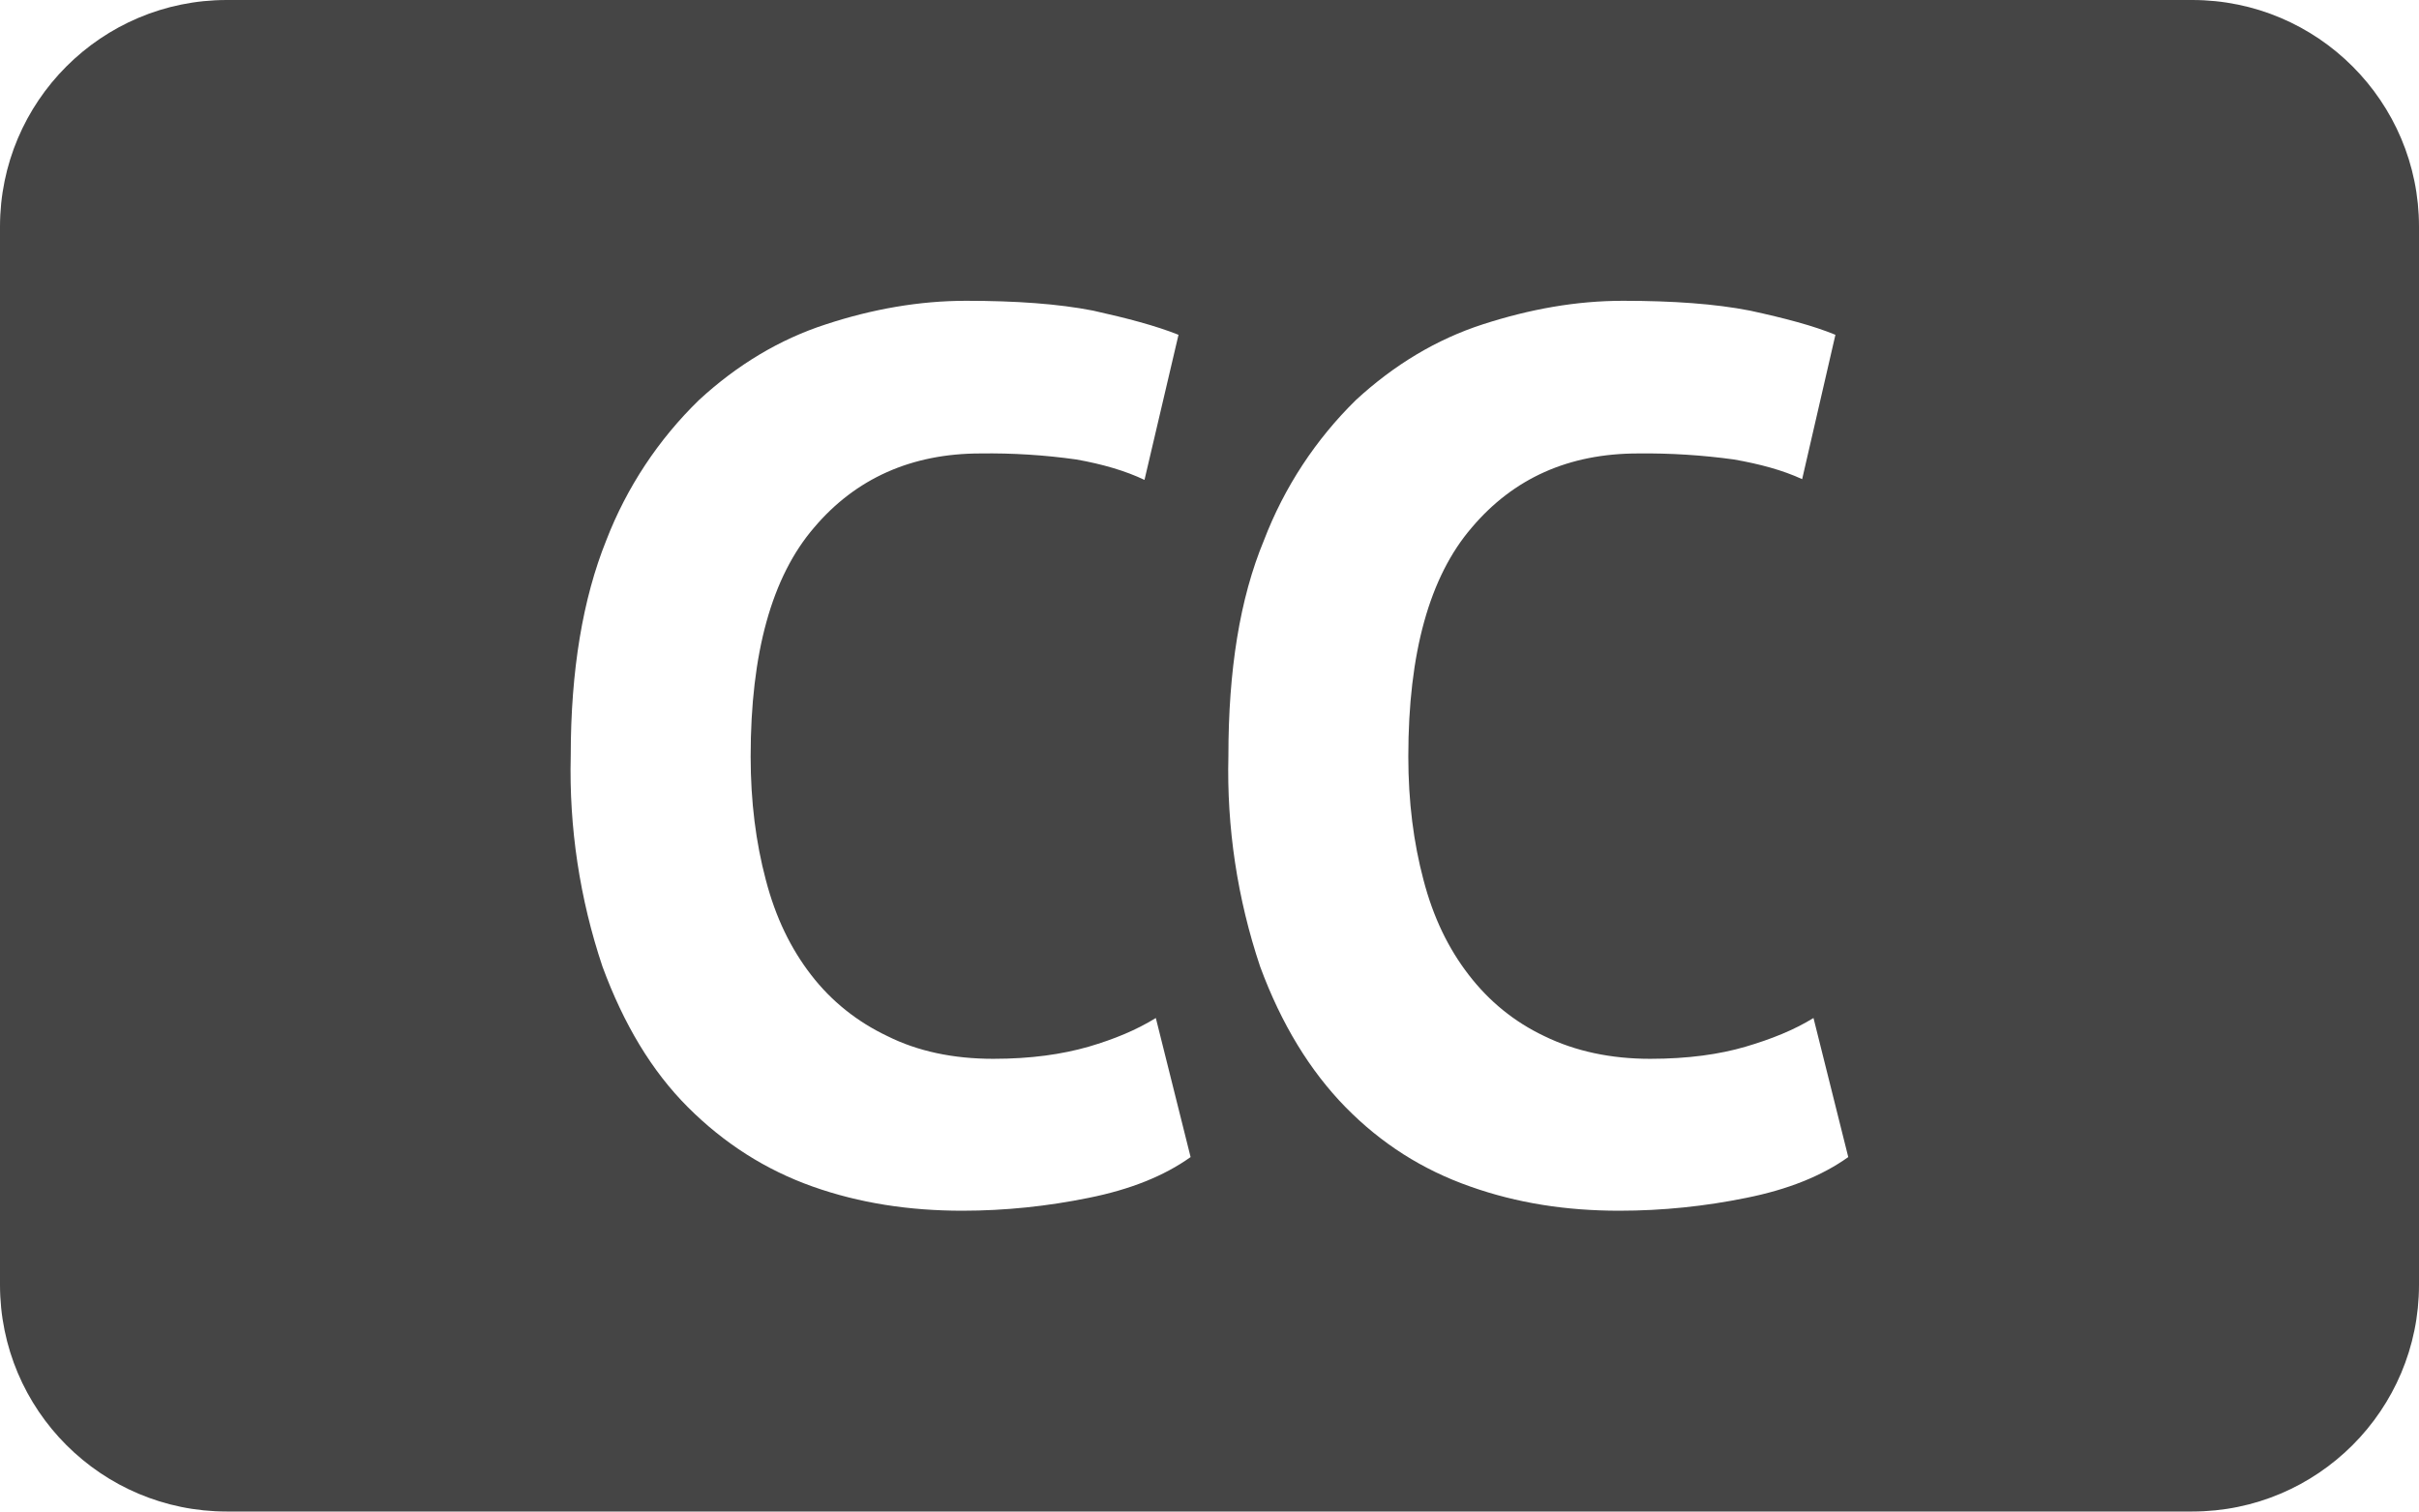
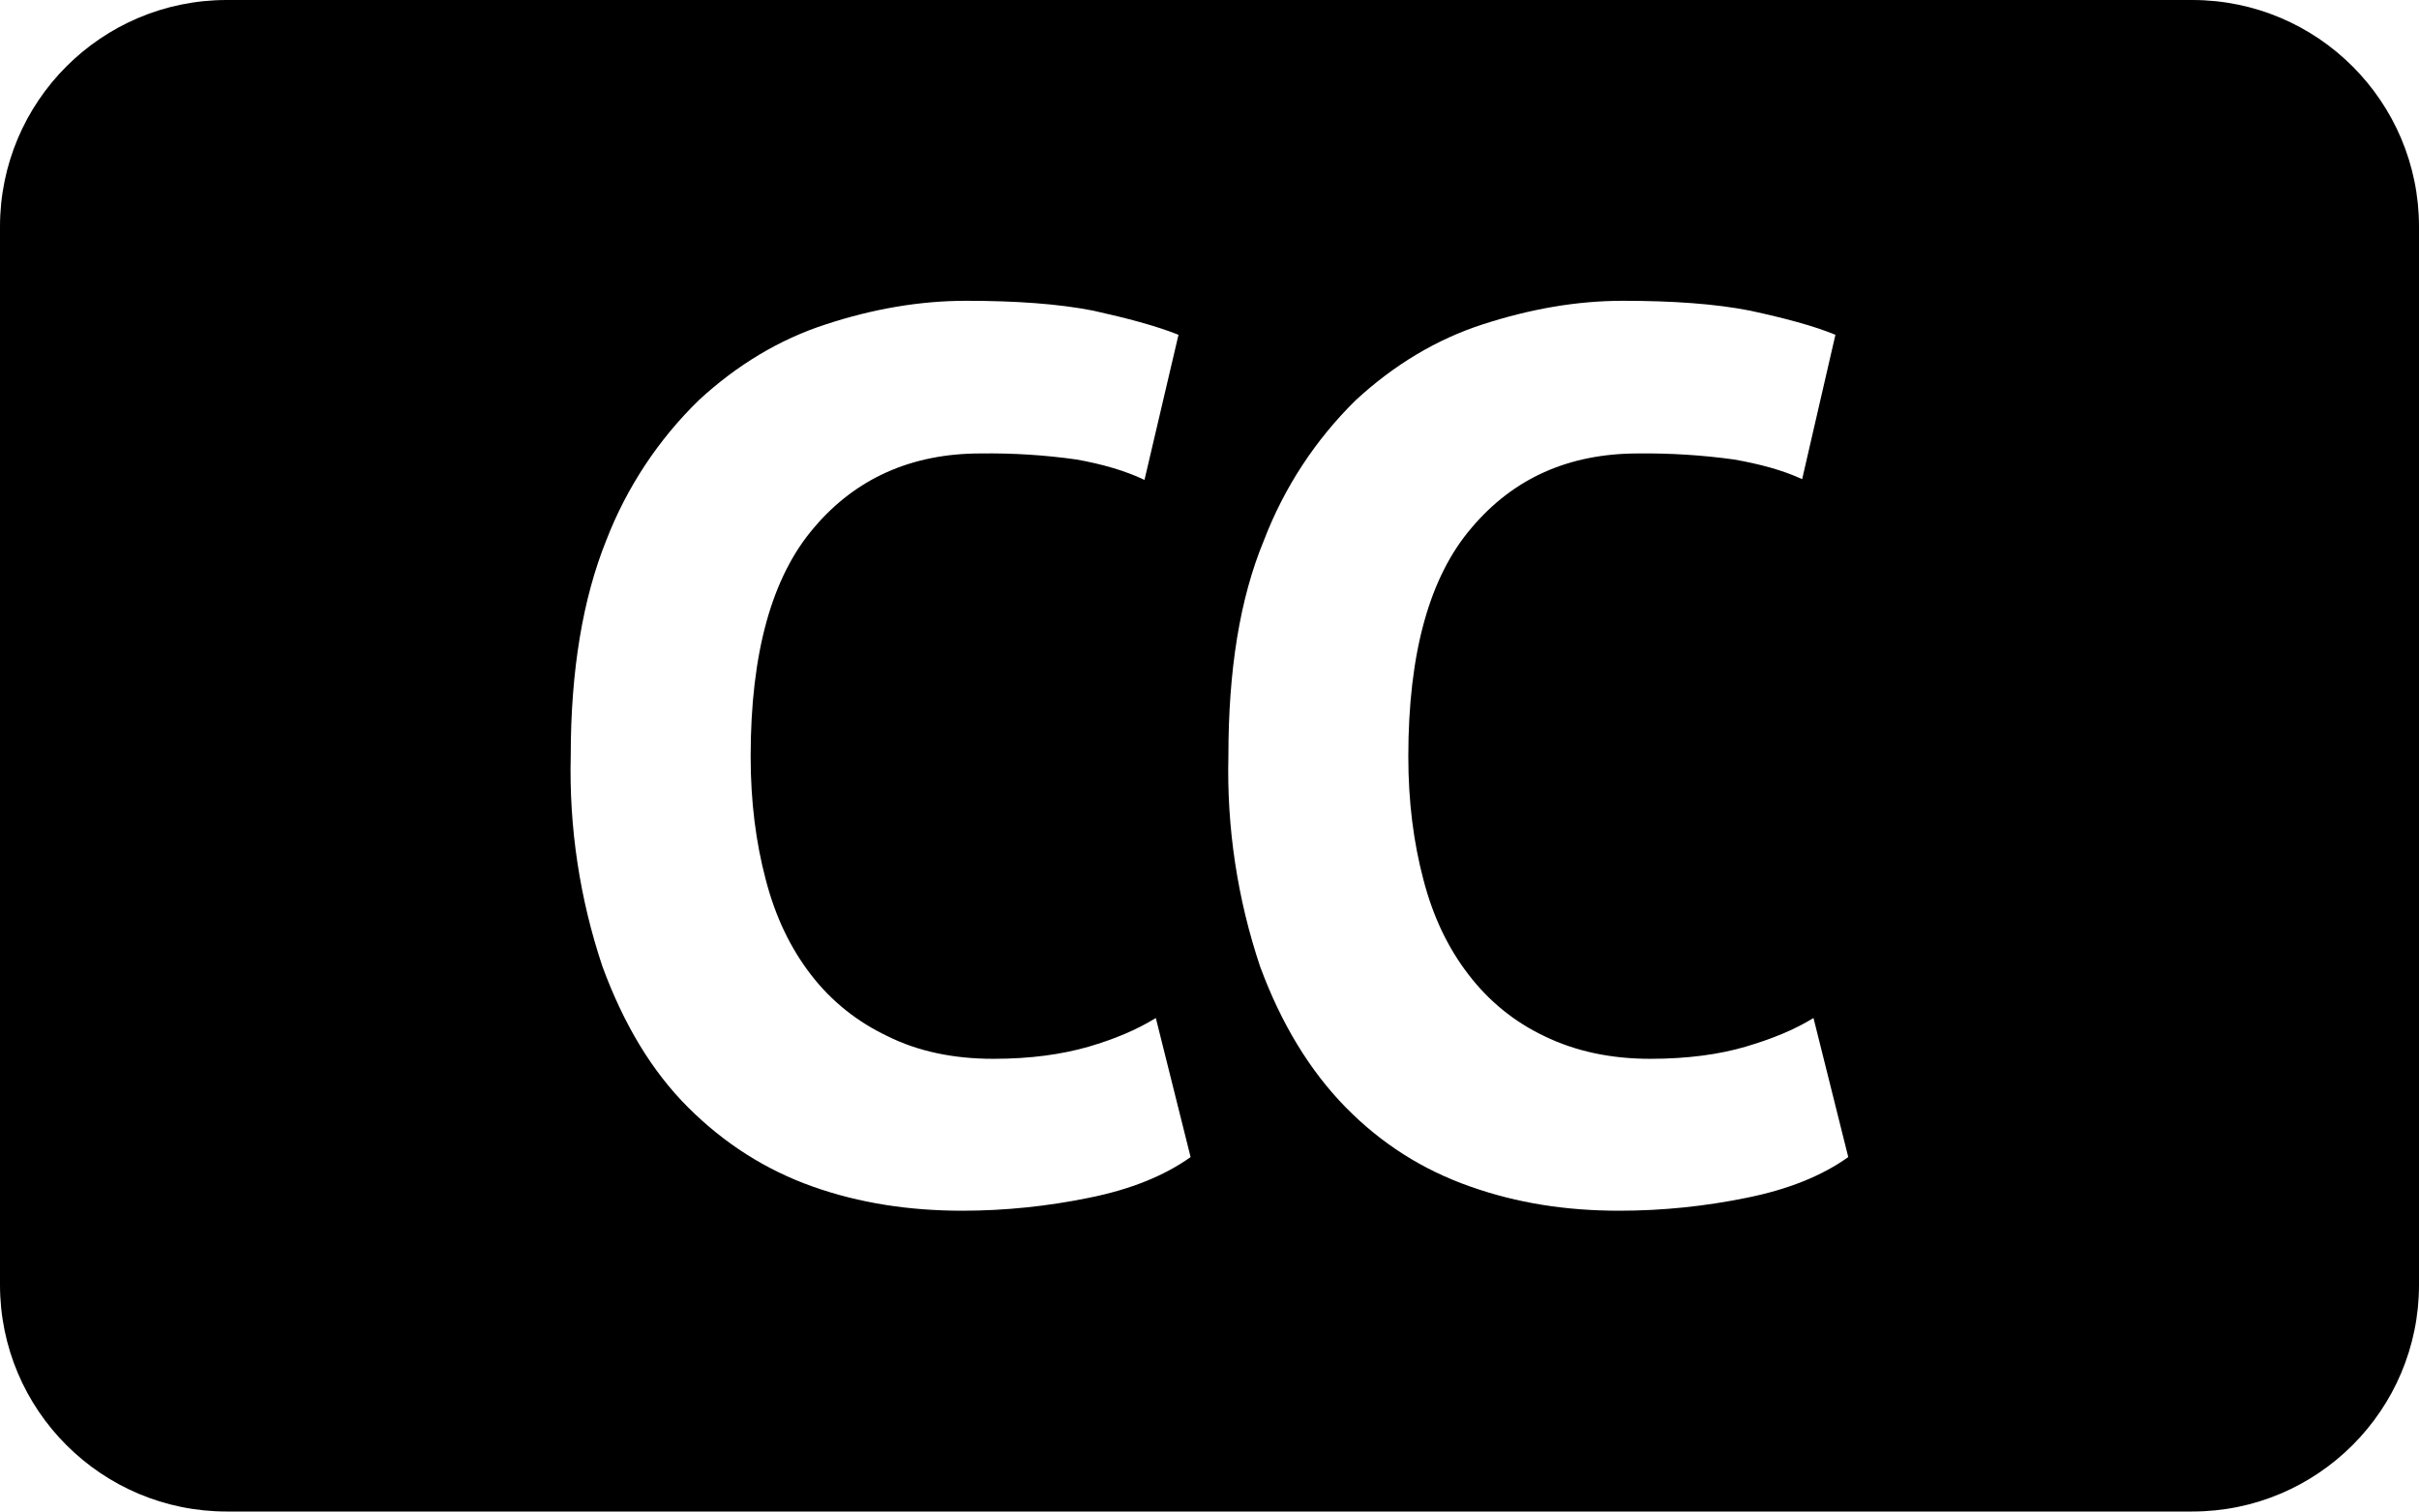
<svg xmlns="http://www.w3.org/2000/svg" version="1.0" width="32" height="20">
-   <path fill="#454545" d="M29 0H3a3 3 0 00-3 3v14a3 3 0 003 3h26a3 3 0 003-3V3a3 3 0 00-3-3zM14.4 15.85c-.54.11-1.1.17-1.67.17-.7 0-1.36-.1-1.98-.32-.62-.22-1.17-.57-1.65-1.05s-.85-1.1-1.13-1.86A8.15 8.15 0 017.55 10c0-1.13.16-2.08.47-2.85a5.2 5.2 0 011.23-1.86c.5-.46 1.06-.8 1.68-1 .61-.2 1.23-.31 1.85-.31.66 0 1.22.04 1.68.13.45.1.83.2 1.13.32l-.45 1.92c-.25-.12-.56-.21-.9-.27A8.24 8.24 0 0012.97 6c-.91 0-1.65.33-2.2.98-.56.65-.84 1.66-.84 3.03 0 .6.07 1.14.2 1.63.13.5.33.91.6 1.26.27.35.61.62 1.01.81.4.2.87.3 1.4.3.5 0 .91-.06 1.26-.16.34-.1.63-.22.89-.38l.46 1.84c-.35.25-.8.43-1.35.54zm8.7 0c-.54.11-1.1.17-1.68.17-.7 0-1.35-.1-1.97-.32-.63-.22-1.18-.57-1.65-1.05s-.85-1.1-1.13-1.86a8.13 8.13 0 01-.42-2.79c0-1.13.15-2.08.47-2.85a5.2 5.2 0 011.22-1.86c.5-.46 1.06-.8 1.68-1 .62-.2 1.23-.31 1.85-.31.66 0 1.22.04 1.68.13.46.1.84.2 1.13.32l-.44 1.91c-.26-.12-.56-.2-.9-.26A8.57 8.57 0 0021.67 6c-.92 0-1.65.33-2.2.98-.56.65-.84 1.66-.84 3.03 0 .6.07 1.14.2 1.63.13.5.33.91.6 1.26.27.35.6.62 1 .81.41.2.88.3 1.4.3.5 0 .92-.06 1.26-.16.34-.1.64-.22.9-.38l.46 1.84c-.35.25-.8.43-1.35.54z" />
+   <path d="M29 0H3a3 3 0 00-3 3v14a3 3 0 003 3h26a3 3 0 003-3V3a3 3 0 00-3-3zM14.4 15.85c-.54.11-1.1.17-1.67.17-.7 0-1.36-.1-1.98-.32-.62-.22-1.17-.57-1.65-1.05s-.85-1.1-1.13-1.86A8.15 8.15 0 017.55 10c0-1.13.16-2.08.47-2.85a5.2 5.2 0 011.23-1.86c.5-.46 1.06-.8 1.68-1 .61-.2 1.23-.31 1.85-.31.66 0 1.22.04 1.68.13.45.1.83.2 1.13.32l-.45 1.92c-.25-.12-.56-.21-.9-.27A8.24 8.24 0 0012.97 6c-.91 0-1.65.33-2.2.98-.56.65-.84 1.66-.84 3.03 0 .6.07 1.14.2 1.63.13.5.33.91.6 1.26.27.35.61.62 1.01.81.4.2.87.3 1.4.3.5 0 .91-.06 1.26-.16.34-.1.63-.22.89-.38l.46 1.84c-.35.25-.8.43-1.35.54zm8.7 0c-.54.11-1.1.17-1.68.17-.7 0-1.35-.1-1.97-.32-.63-.22-1.18-.57-1.65-1.05s-.85-1.1-1.13-1.86a8.13 8.13 0 01-.42-2.79c0-1.13.15-2.08.47-2.85a5.2 5.2 0 011.22-1.86c.5-.46 1.06-.8 1.68-1 .62-.2 1.23-.31 1.85-.31.66 0 1.22.04 1.68.13.46.1.84.2 1.13.32l-.44 1.91c-.26-.12-.56-.2-.9-.26A8.57 8.57 0 0021.67 6c-.92 0-1.65.33-2.2.98-.56.65-.84 1.66-.84 3.03 0 .6.07 1.14.2 1.63.13.5.33.91.6 1.26.27.35.6.62 1 .81.41.2.88.3 1.4.3.5 0 .92-.06 1.26-.16.34-.1.64-.22.9-.38l.46 1.84c-.35.25-.8.43-1.35.54z" />
</svg>
